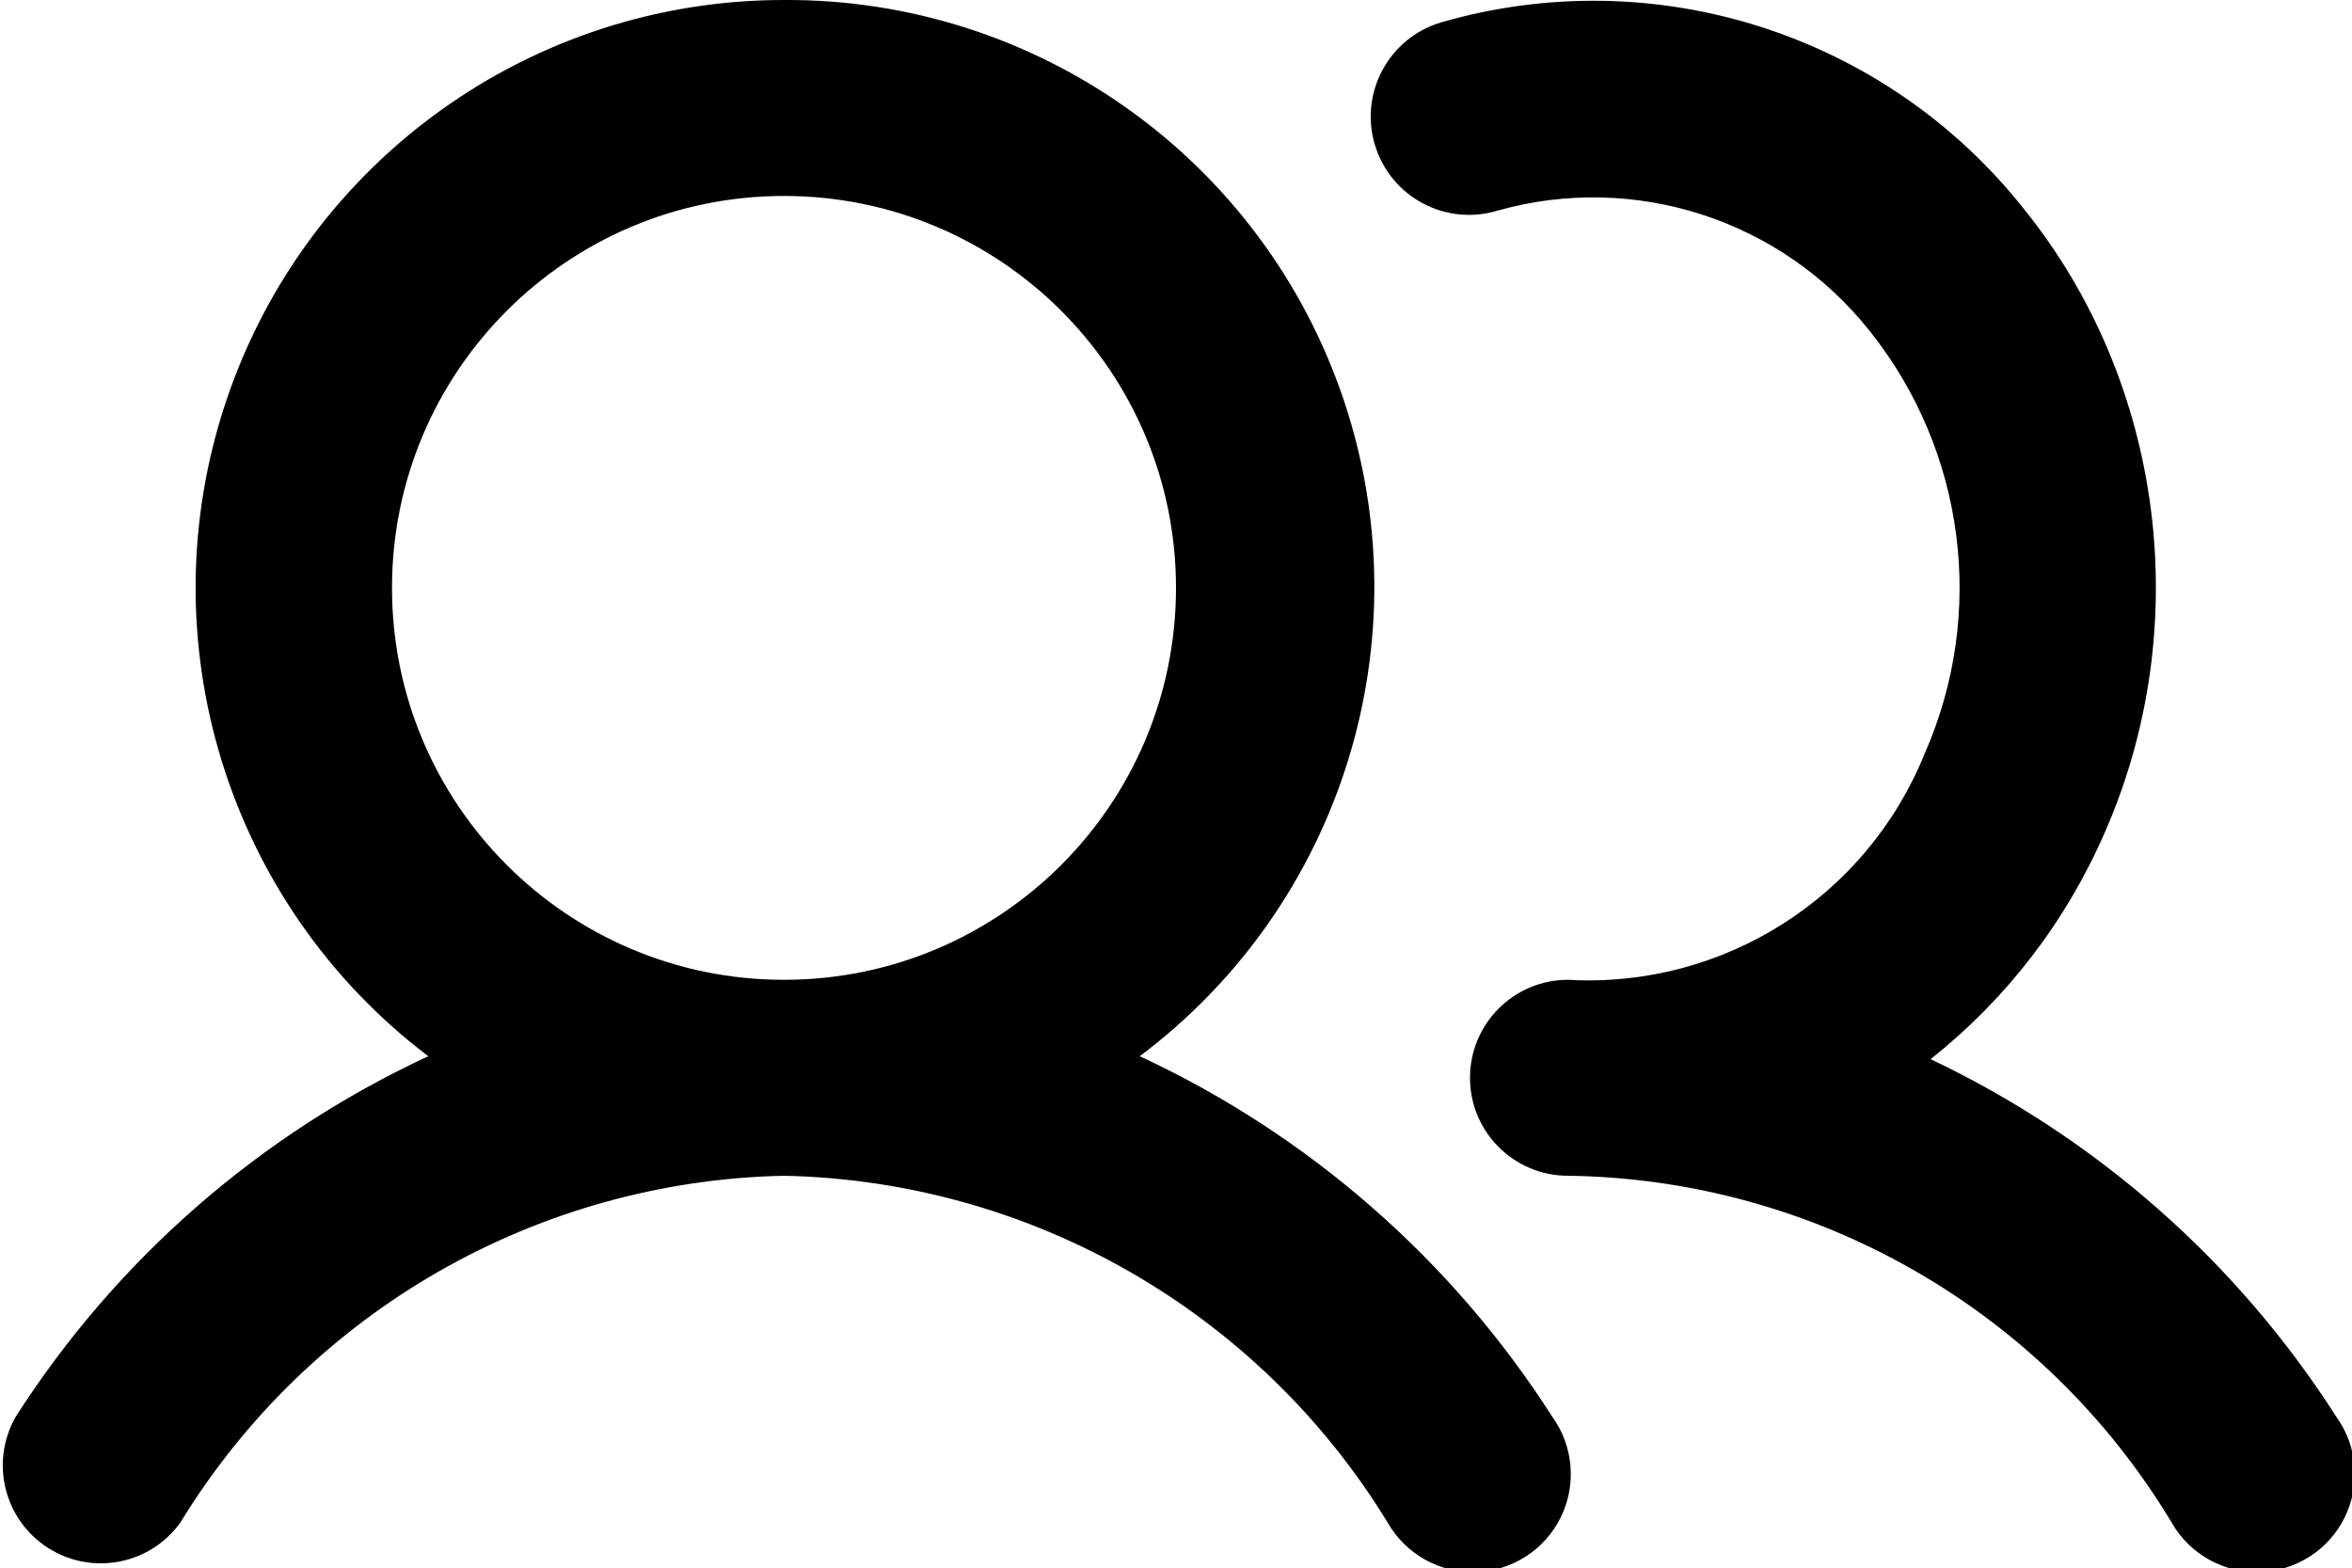
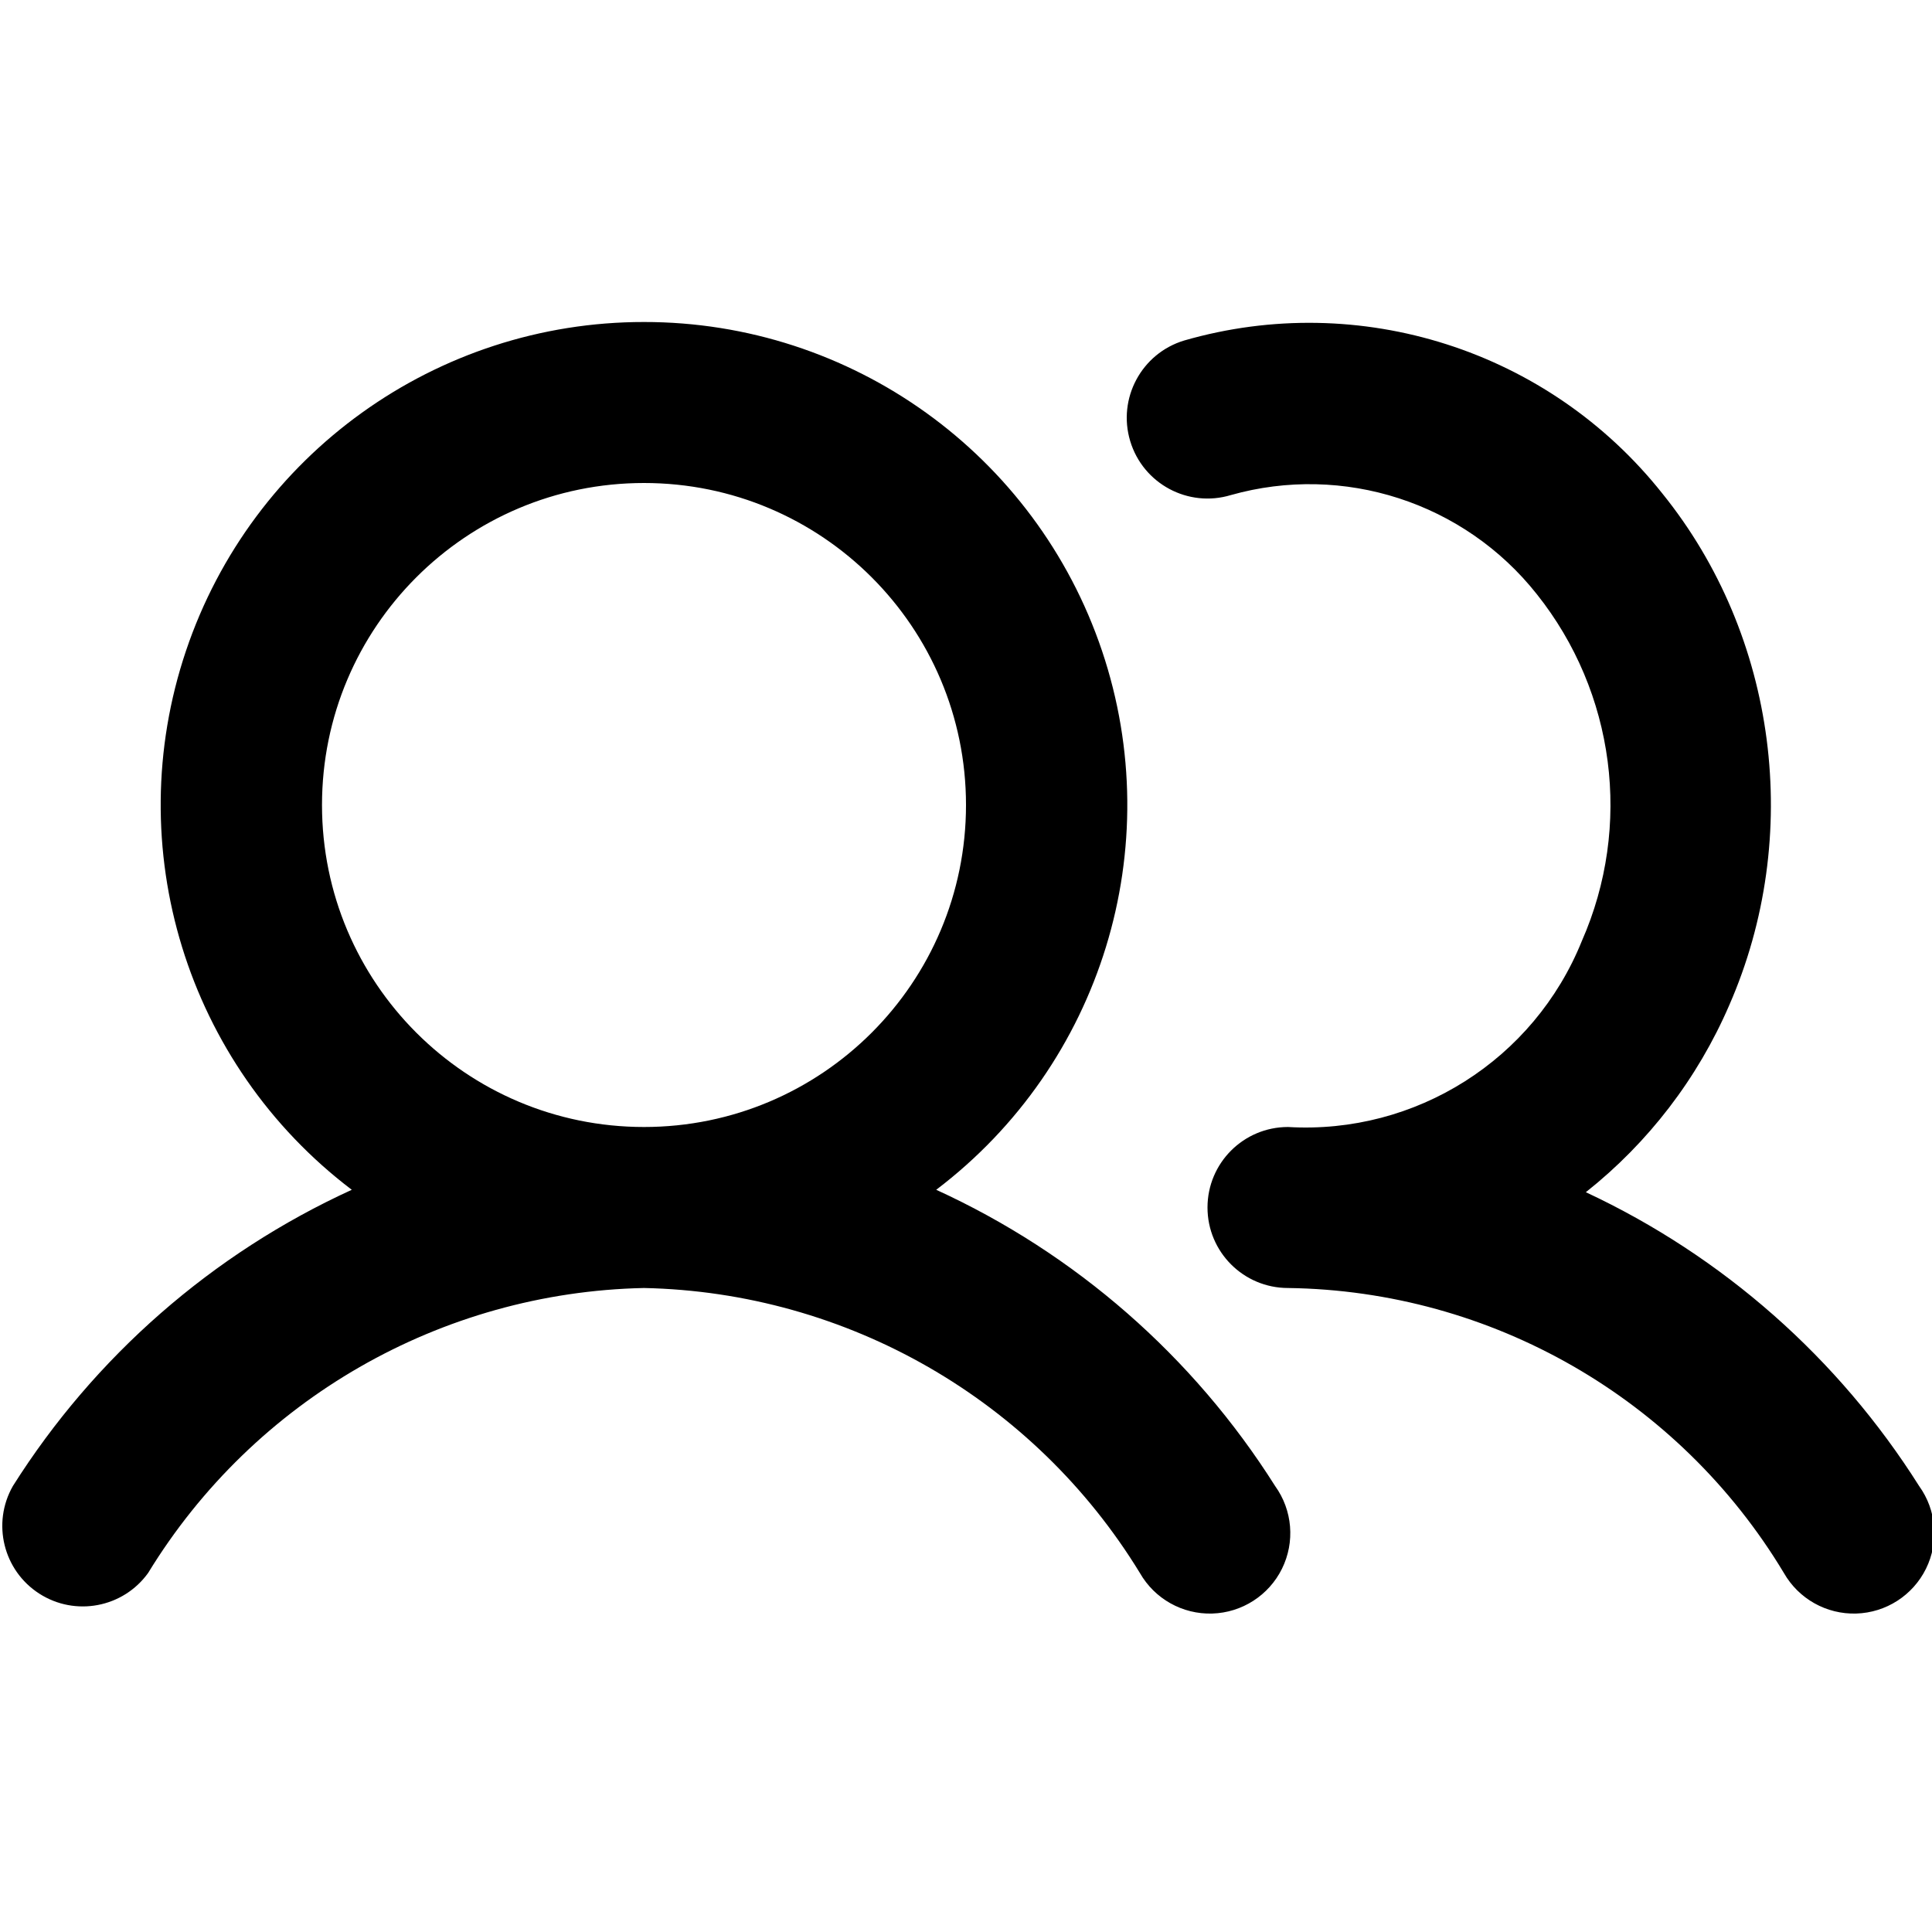
- <svg xmlns="http://www.w3.org/2000/svg" fill="none" viewBox="0 0 24 16">
-   <path fill="currentColor" fill-rule="evenodd" d="M20.65 2.13A5.6 5.6 0 0 0 14.7.23a1 1 0 1 0 .58 1.92 3.6 3.6 0 0 1 3.8 1.23 4.2 4.2 0 0 1 .56 4.31A3.7 3.7 0 0 1 16 10a1 1 0 1 0 0 2 7.3 7.3 0 0 1 6.16 3.54 1 1 0 1 0 1.68-1.08 10 10 0 0 0-4.14-3.65 6 6 0 0 0 1.78-2.32c.92-2.1.6-4.59-.83-6.36M8 0a6 6 0 0 0-3.63 10.78 10 10 0 0 0-4.21 3.68 1 1 0 0 0 1.68 1.08A7.4 7.4 0 0 1 8 12a7.4 7.4 0 0 1 6.16 3.54 1 1 0 1 0 1.68-1.08 10 10 0 0 0-4.21-3.68A5.99 5.99 0 0 0 8 0M4 6a4 4 0 1 0 8 0 4 4 0 0 0-8 0" clip-rule="evenodd" />
+ <svg xmlns="http://www.w3.org/2000/svg" fill="none" viewBox="0 0 24 24">
+   <path fill="currentColor" fill-rule="evenodd" d="M20.65 6.13a5.6 5.6 0 0 0-5.94-1.9 1 1 0 1 0 .58 1.92 3.6 3.6 0 0 1 3.8 1.23 4.2 4.2 0 0 1 .56 4.31A3.7 3.7 0 0 1 16 14a1 1 0 1 0 0 2 7.3 7.3 0 0 1 6.16 3.54 1 1 0 1 0 1.68-1.08 9.8 9.8 0 0 0-4.14-3.65 6 6 0 0 0 1.78-2.32c.92-2.1.6-4.59-.83-6.36M8 4a6 6 0 0 0-3.63 10.78 9.8 9.8 0 0 0-4.21 3.68 1 1 0 0 0 1.68 1.08A7.4 7.4 0 0 1 8 16a7.4 7.4 0 0 1 6.16 3.54 1 1 0 1 0 1.68-1.08 9.8 9.8 0 0 0-4.21-3.68A6 6 0 0 0 8 4m-4 6a4 4 0 1 0 8 0 4 4 0 0 0-8 0" clip-rule="evenodd" />
</svg>
